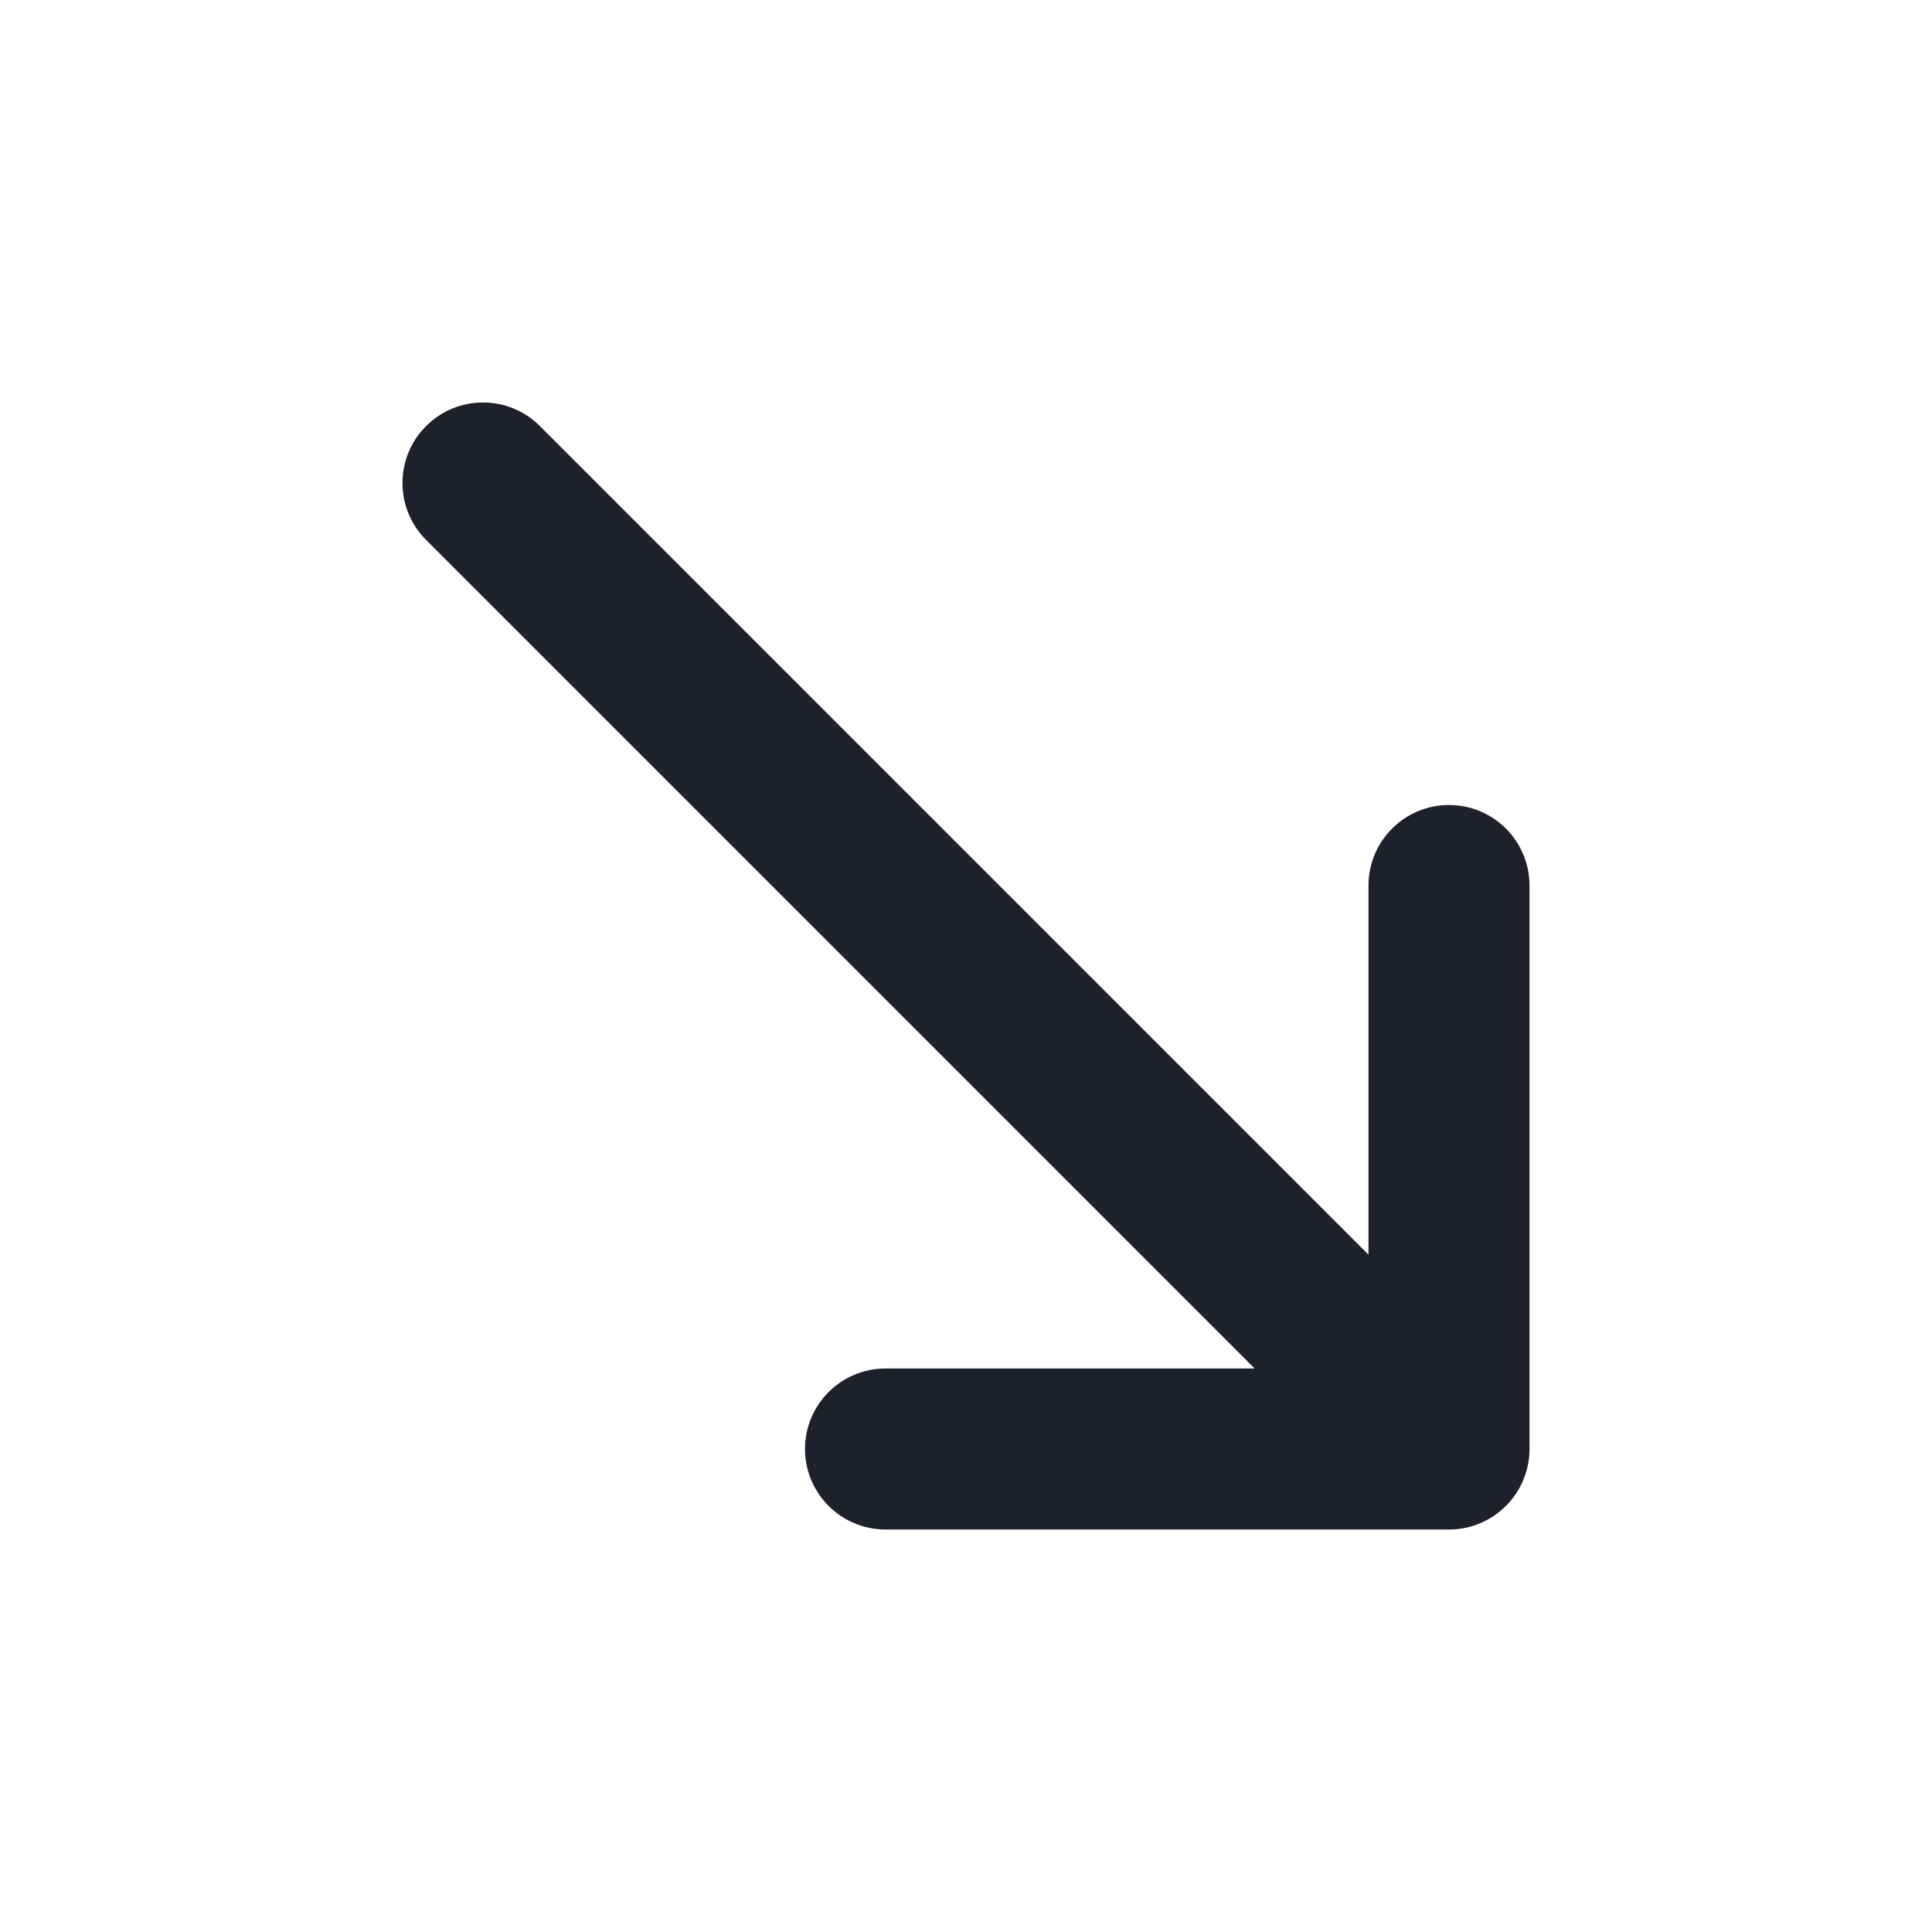
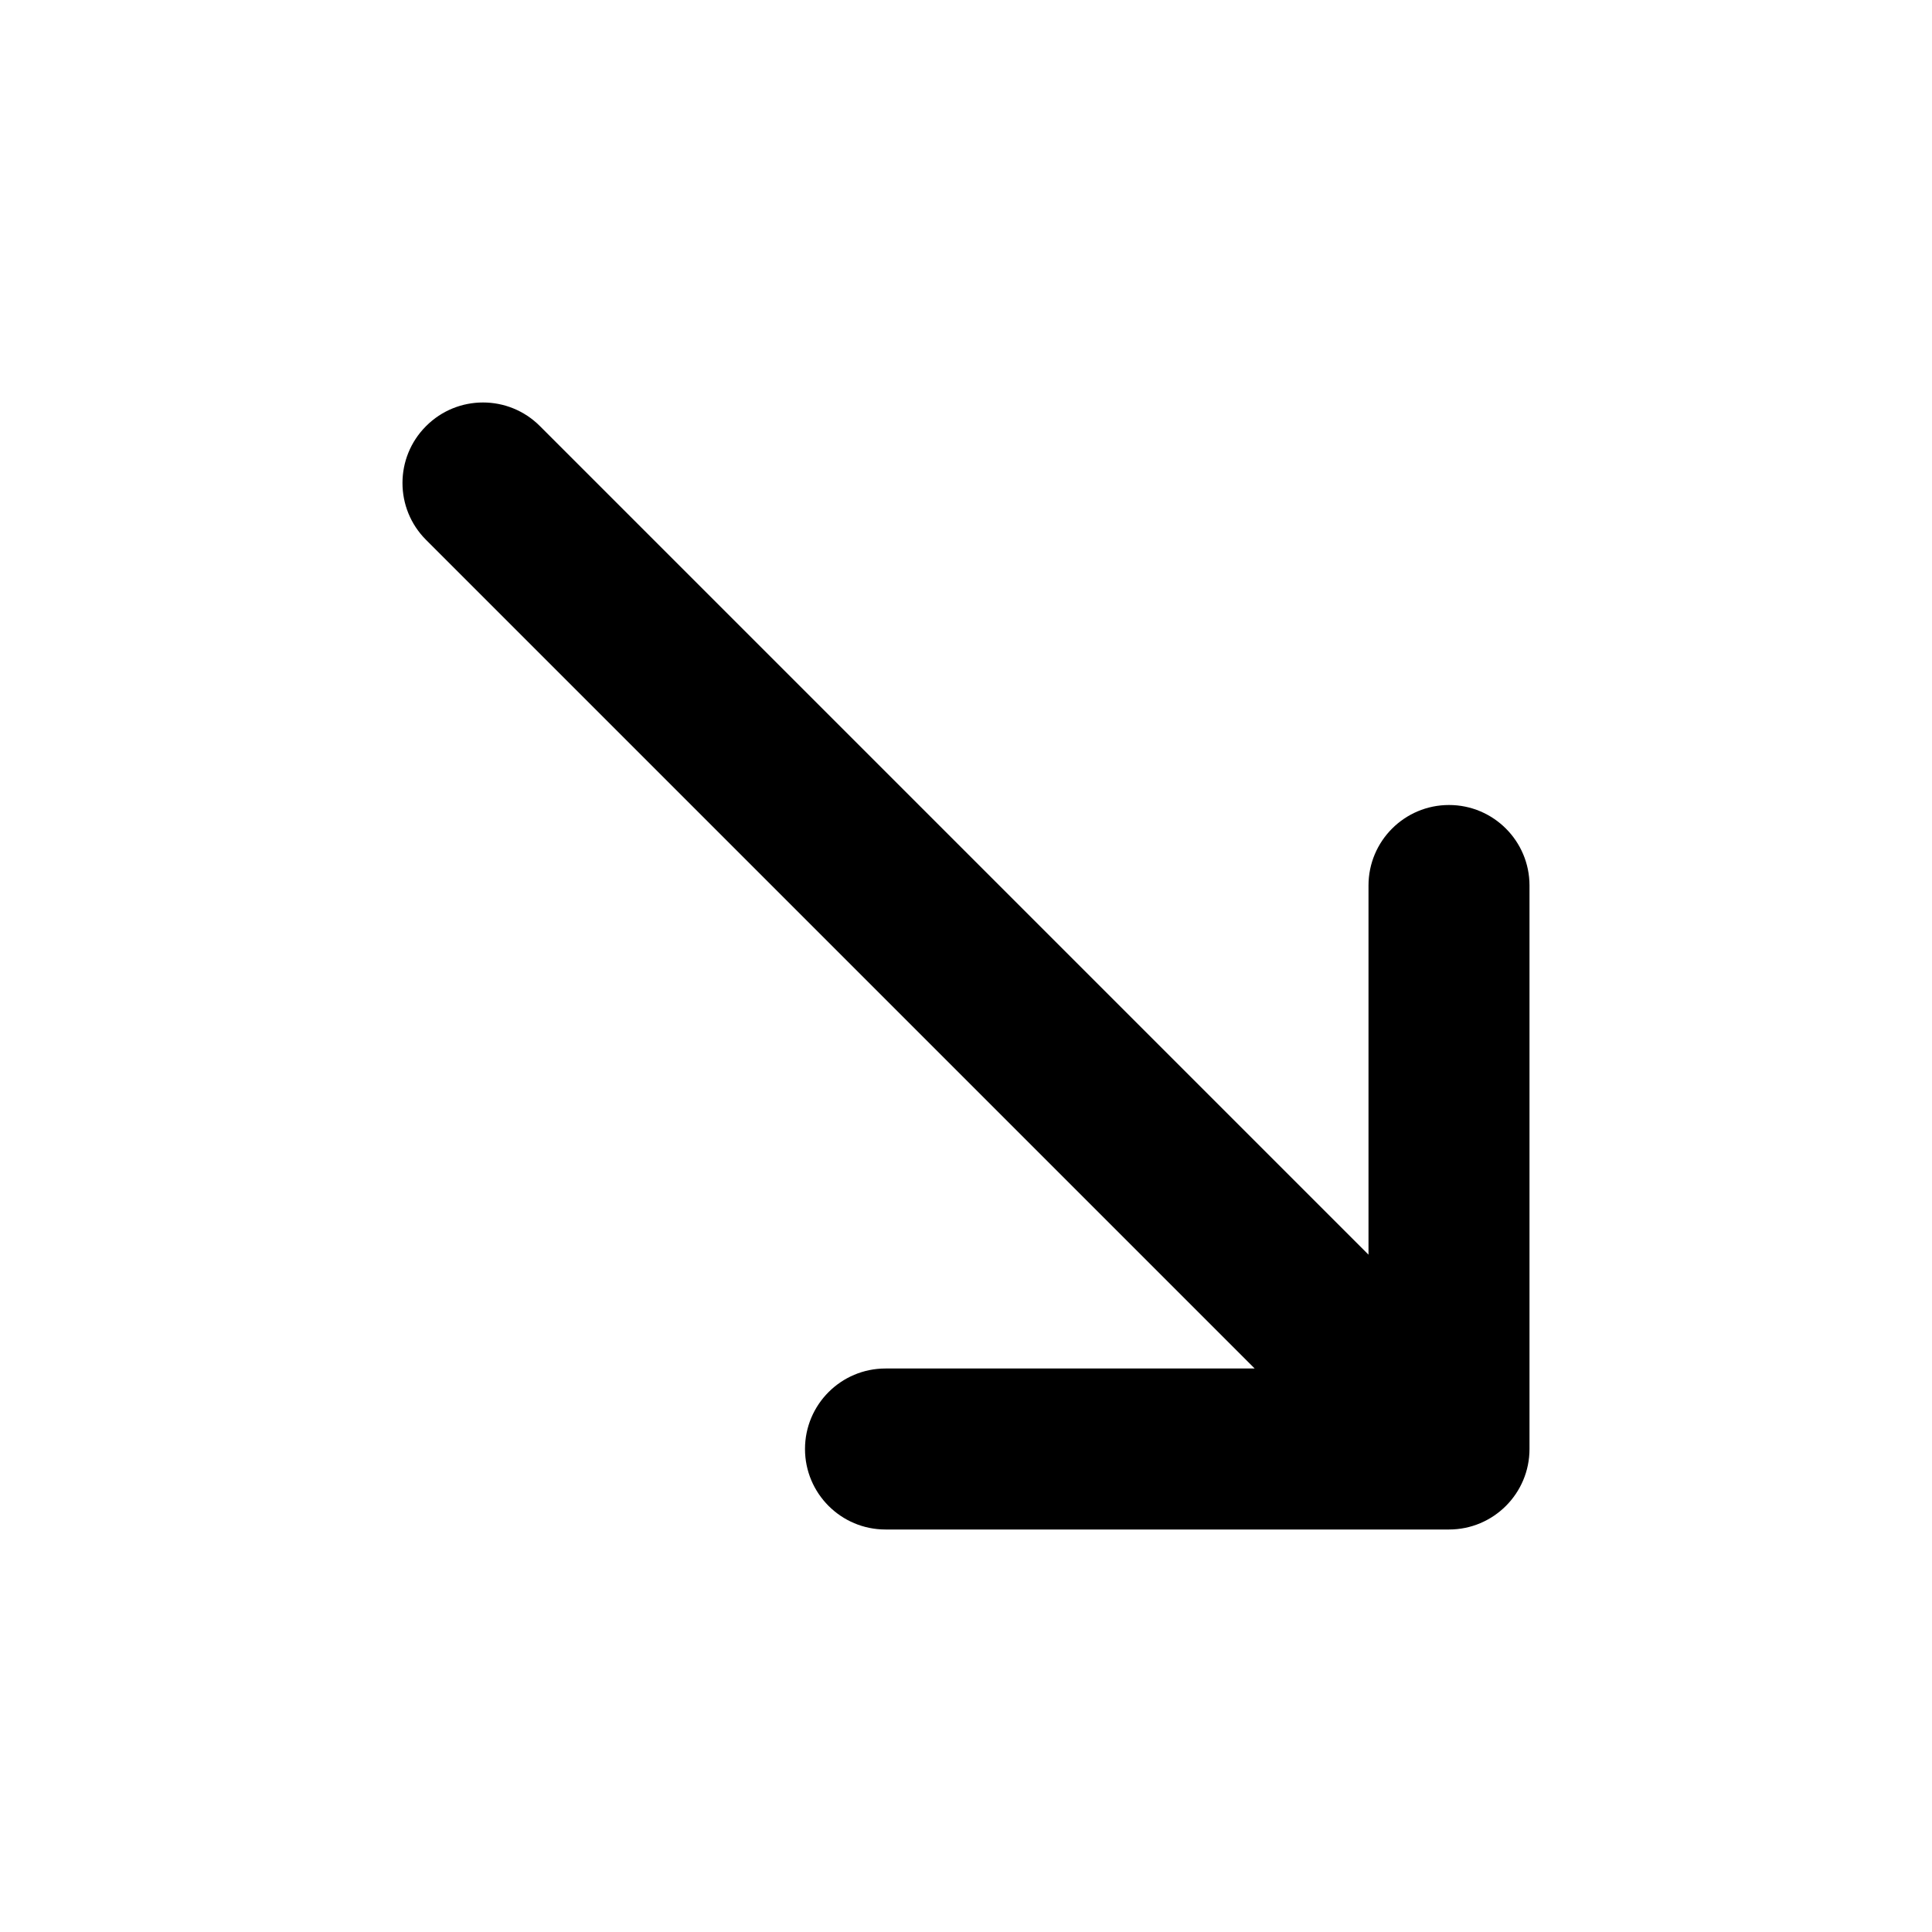
<svg xmlns="http://www.w3.org/2000/svg" width="24" height="24" viewBox="0 0 24 24" fill="none">
-   <path fill-rule="evenodd" clip-rule="evenodd" d="M5.293 5.293C5.683 4.902 6.317 4.902 6.707 5.293L17 15.586V11C17 10.448 17.448 10 18 10C18.552 10 19 10.448 19 11V18C19 18.552 18.552 19 18 19H11C10.448 19 10 18.552 10 18C10 17.448 10.448 17 11 17H15.586L5.293 6.707C4.902 6.317 4.902 5.683 5.293 5.293Z" fill="#1E212C" />
+   <path fill-rule="evenodd" clip-rule="evenodd" d="M5.293 5.293C5.683 4.902 6.317 4.902 6.707 5.293L17 15.586V11C17 10.448 17.448 10 18 10C18.552 10 19 10.448 19 11V18C19 18.552 18.552 19 18 19H11C10.448 19 10 18.552 10 18C10 17.448 10.448 17 11 17H15.586L5.293 6.707C4.902 6.317 4.902 5.683 5.293 5.293Z" fill="currentColor" />
</svg>
